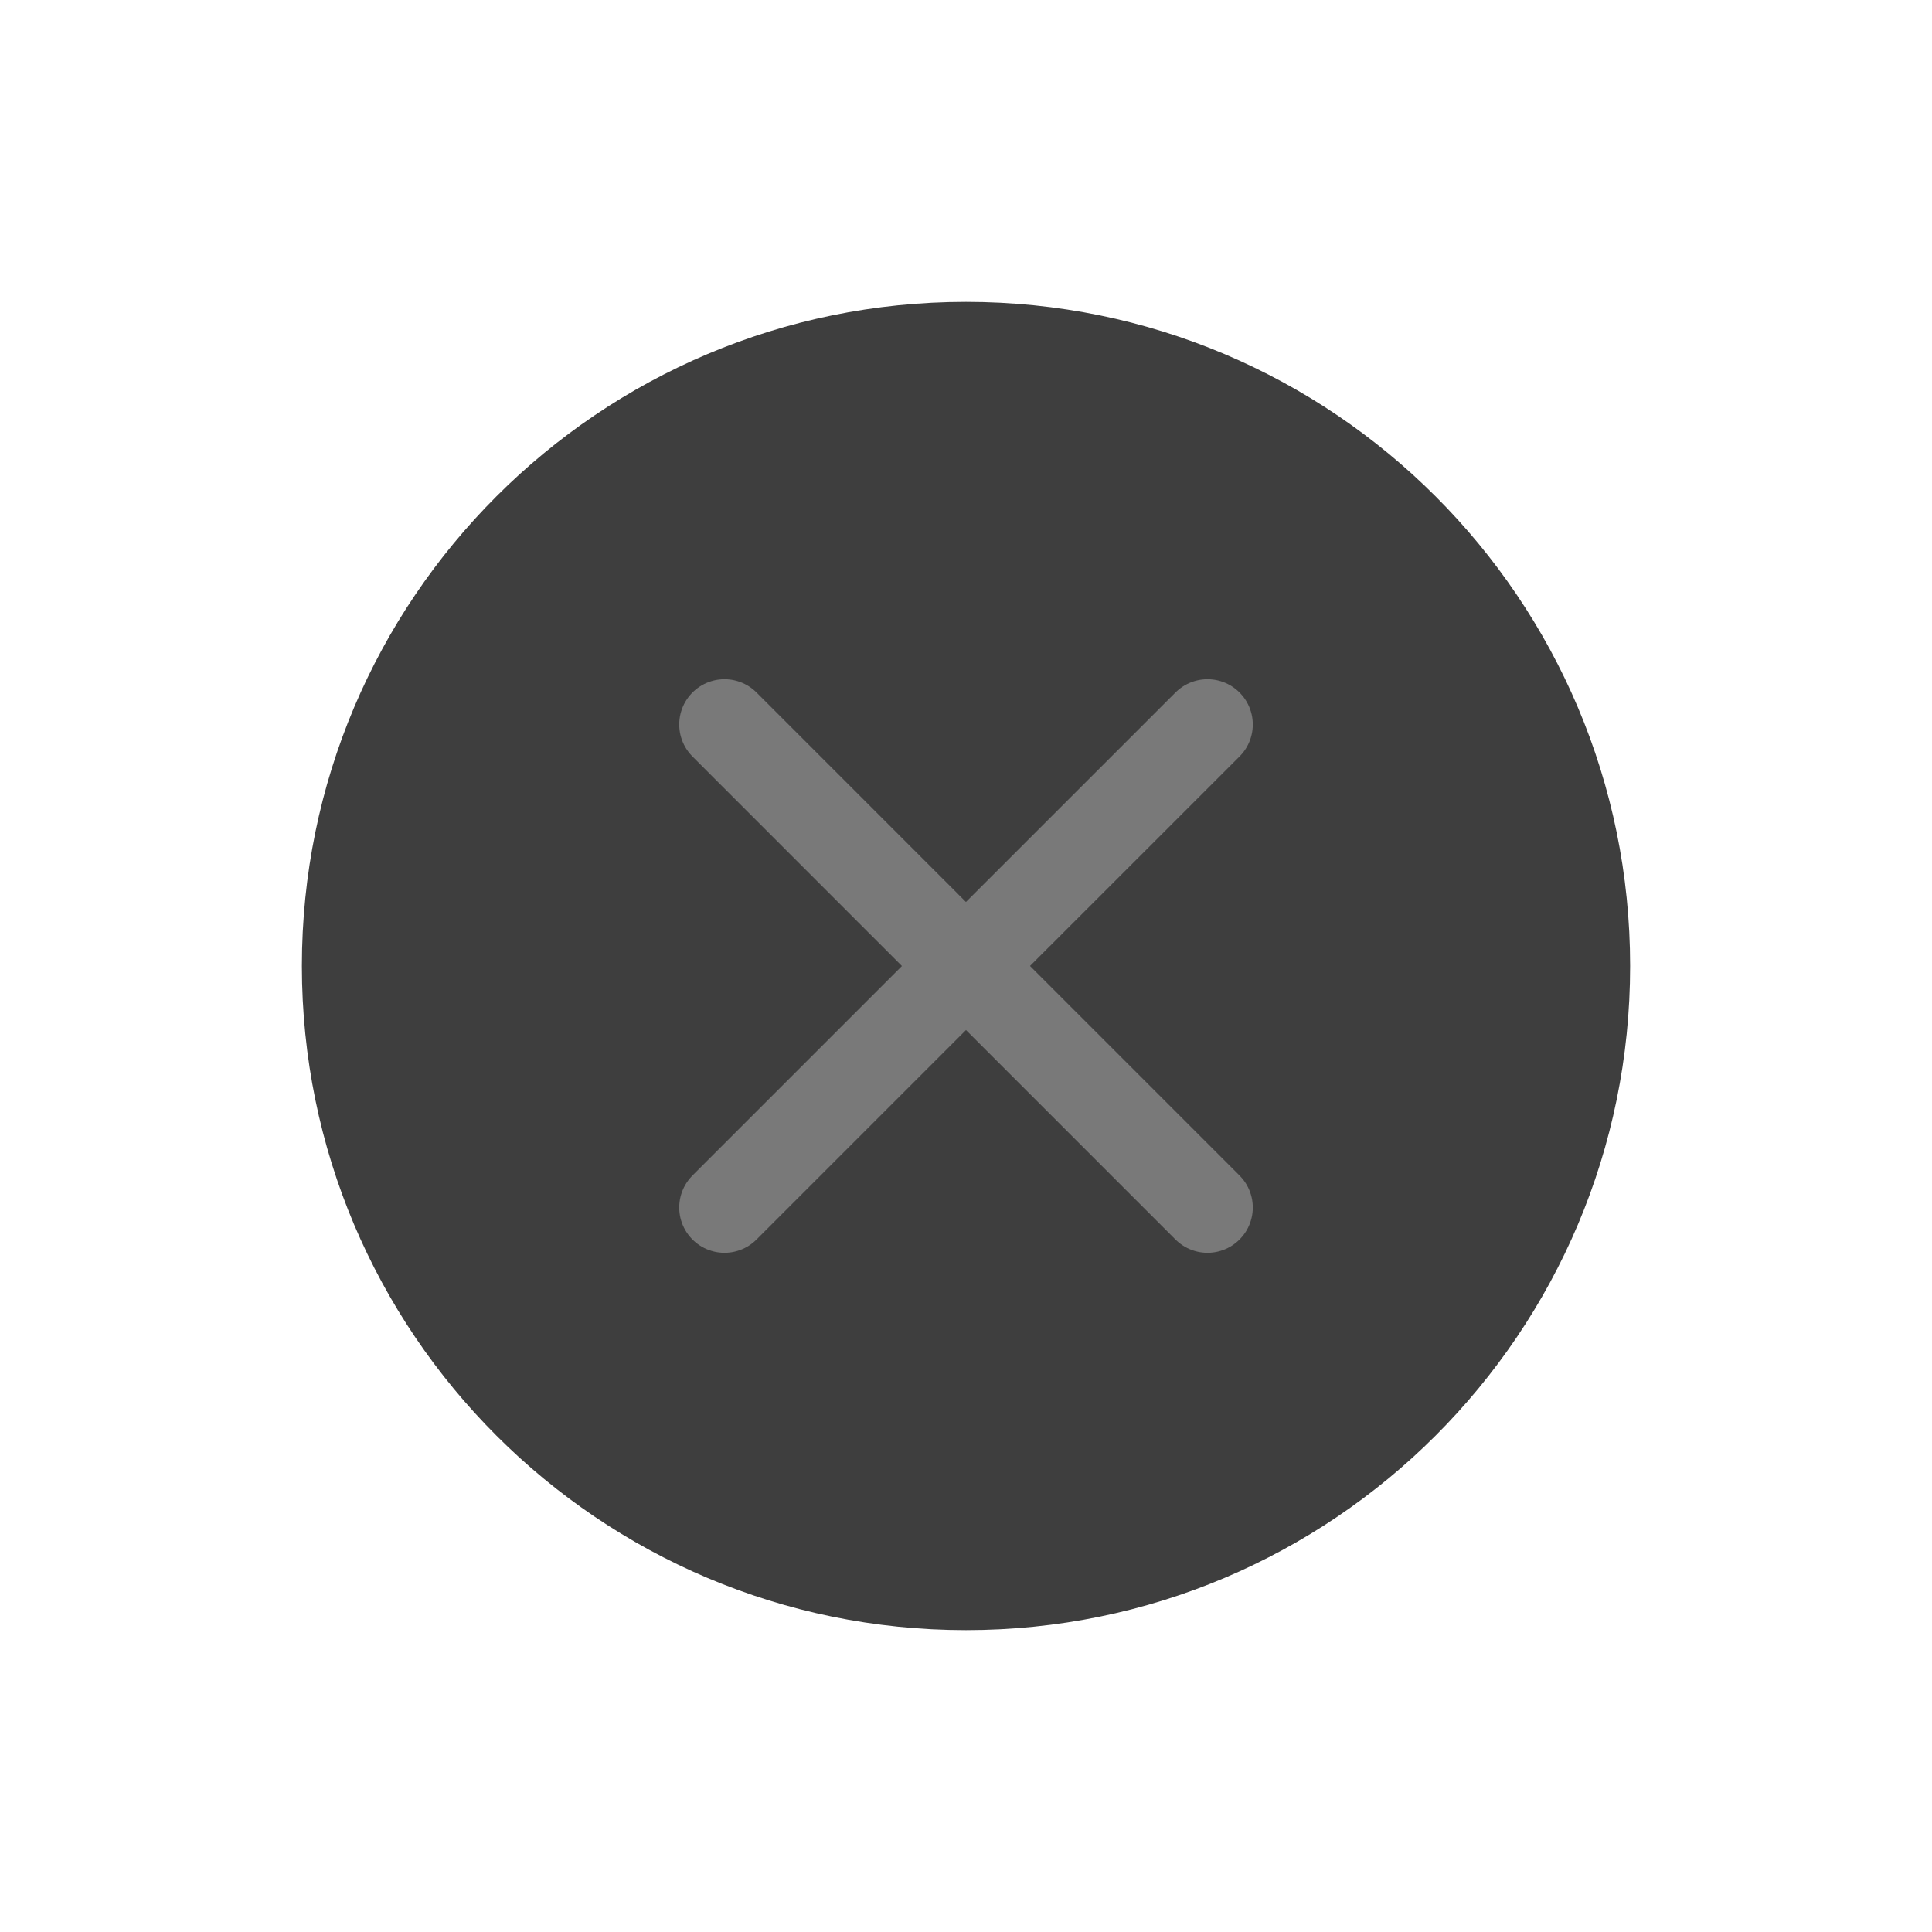
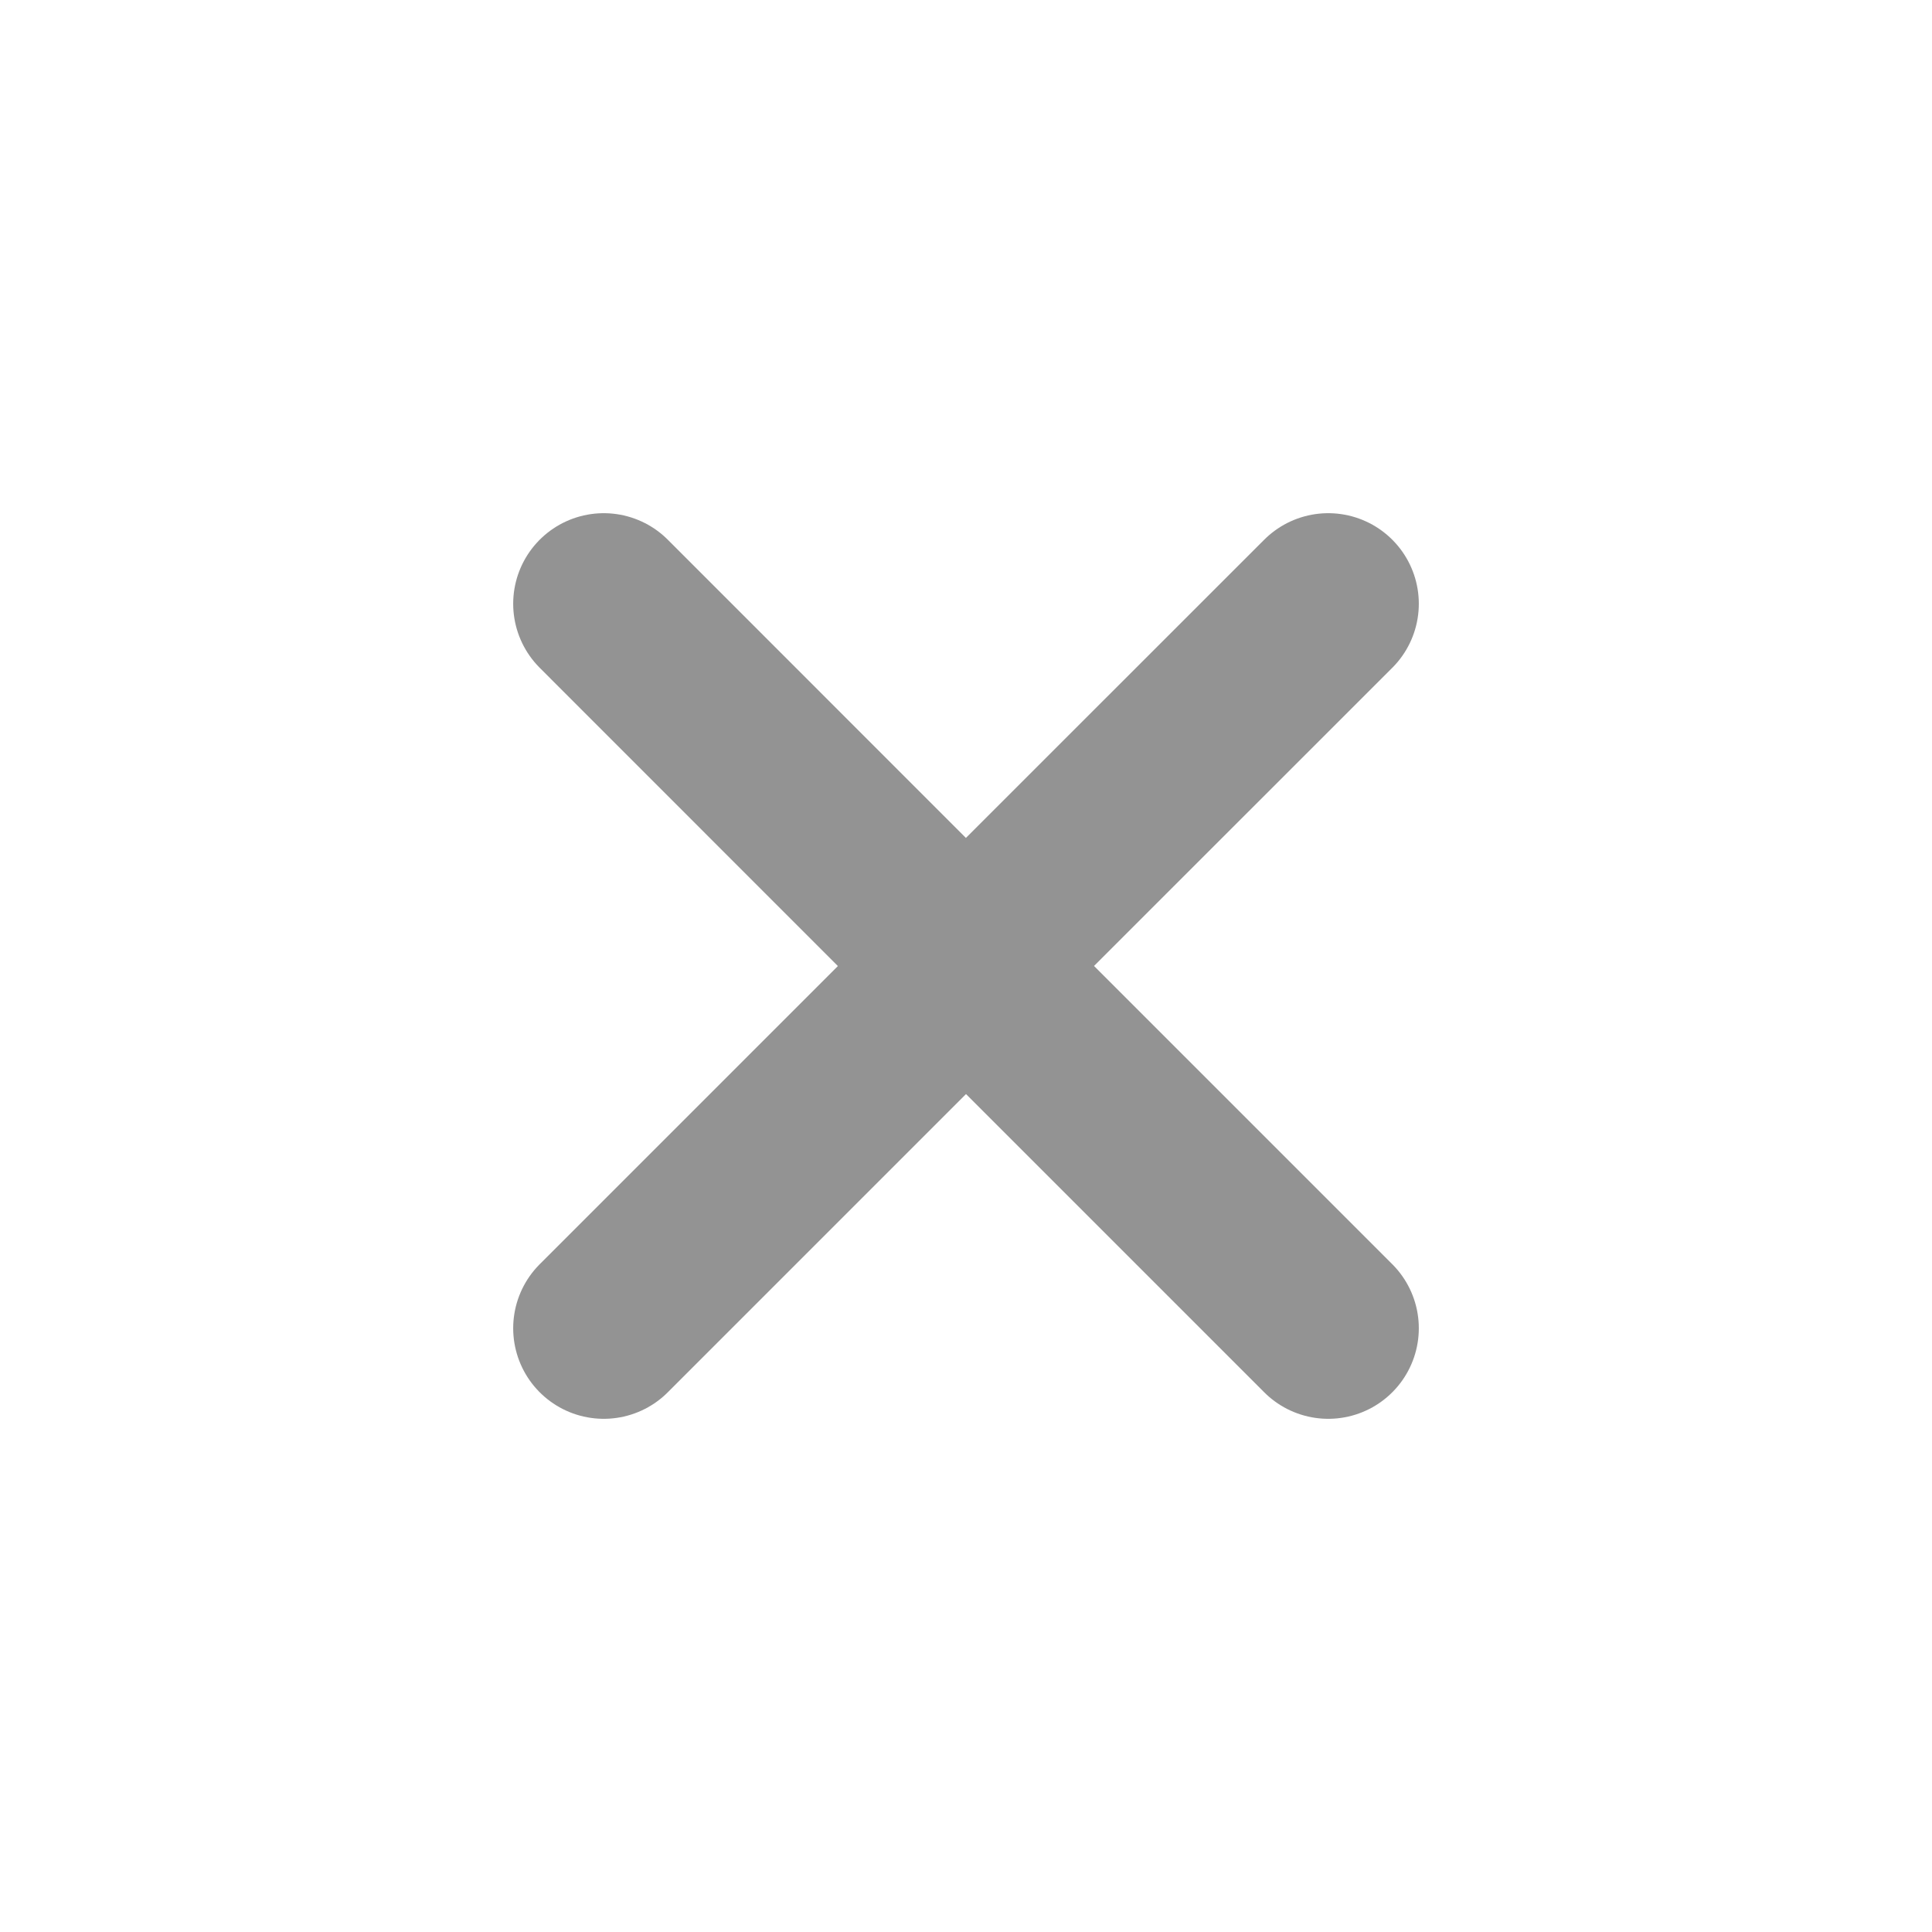
- <svg xmlns="http://www.w3.org/2000/svg" width="32" height="32" viewBox="0 0 32 32" fill="none">
-   <circle cx="16" cy="16" r="11" fill="#3E3E3E" />
-   <path d="M12 20L16 16L20 20M20 12L15.999 16L12 12" stroke="#797979" stroke-width="1.5" stroke-linecap="round" stroke-linejoin="round" />
+ <svg xmlns="http://www.w3.org/2000/svg" width="16" height="16" viewBox="0 0 16 16" fill="none">
+   <path d="M5 11L8 8L11 11M11 5L7.999 8L5 5" stroke="#939393" stroke-width="1.5" stroke-linecap="round" stroke-linejoin="round" />
</svg>
